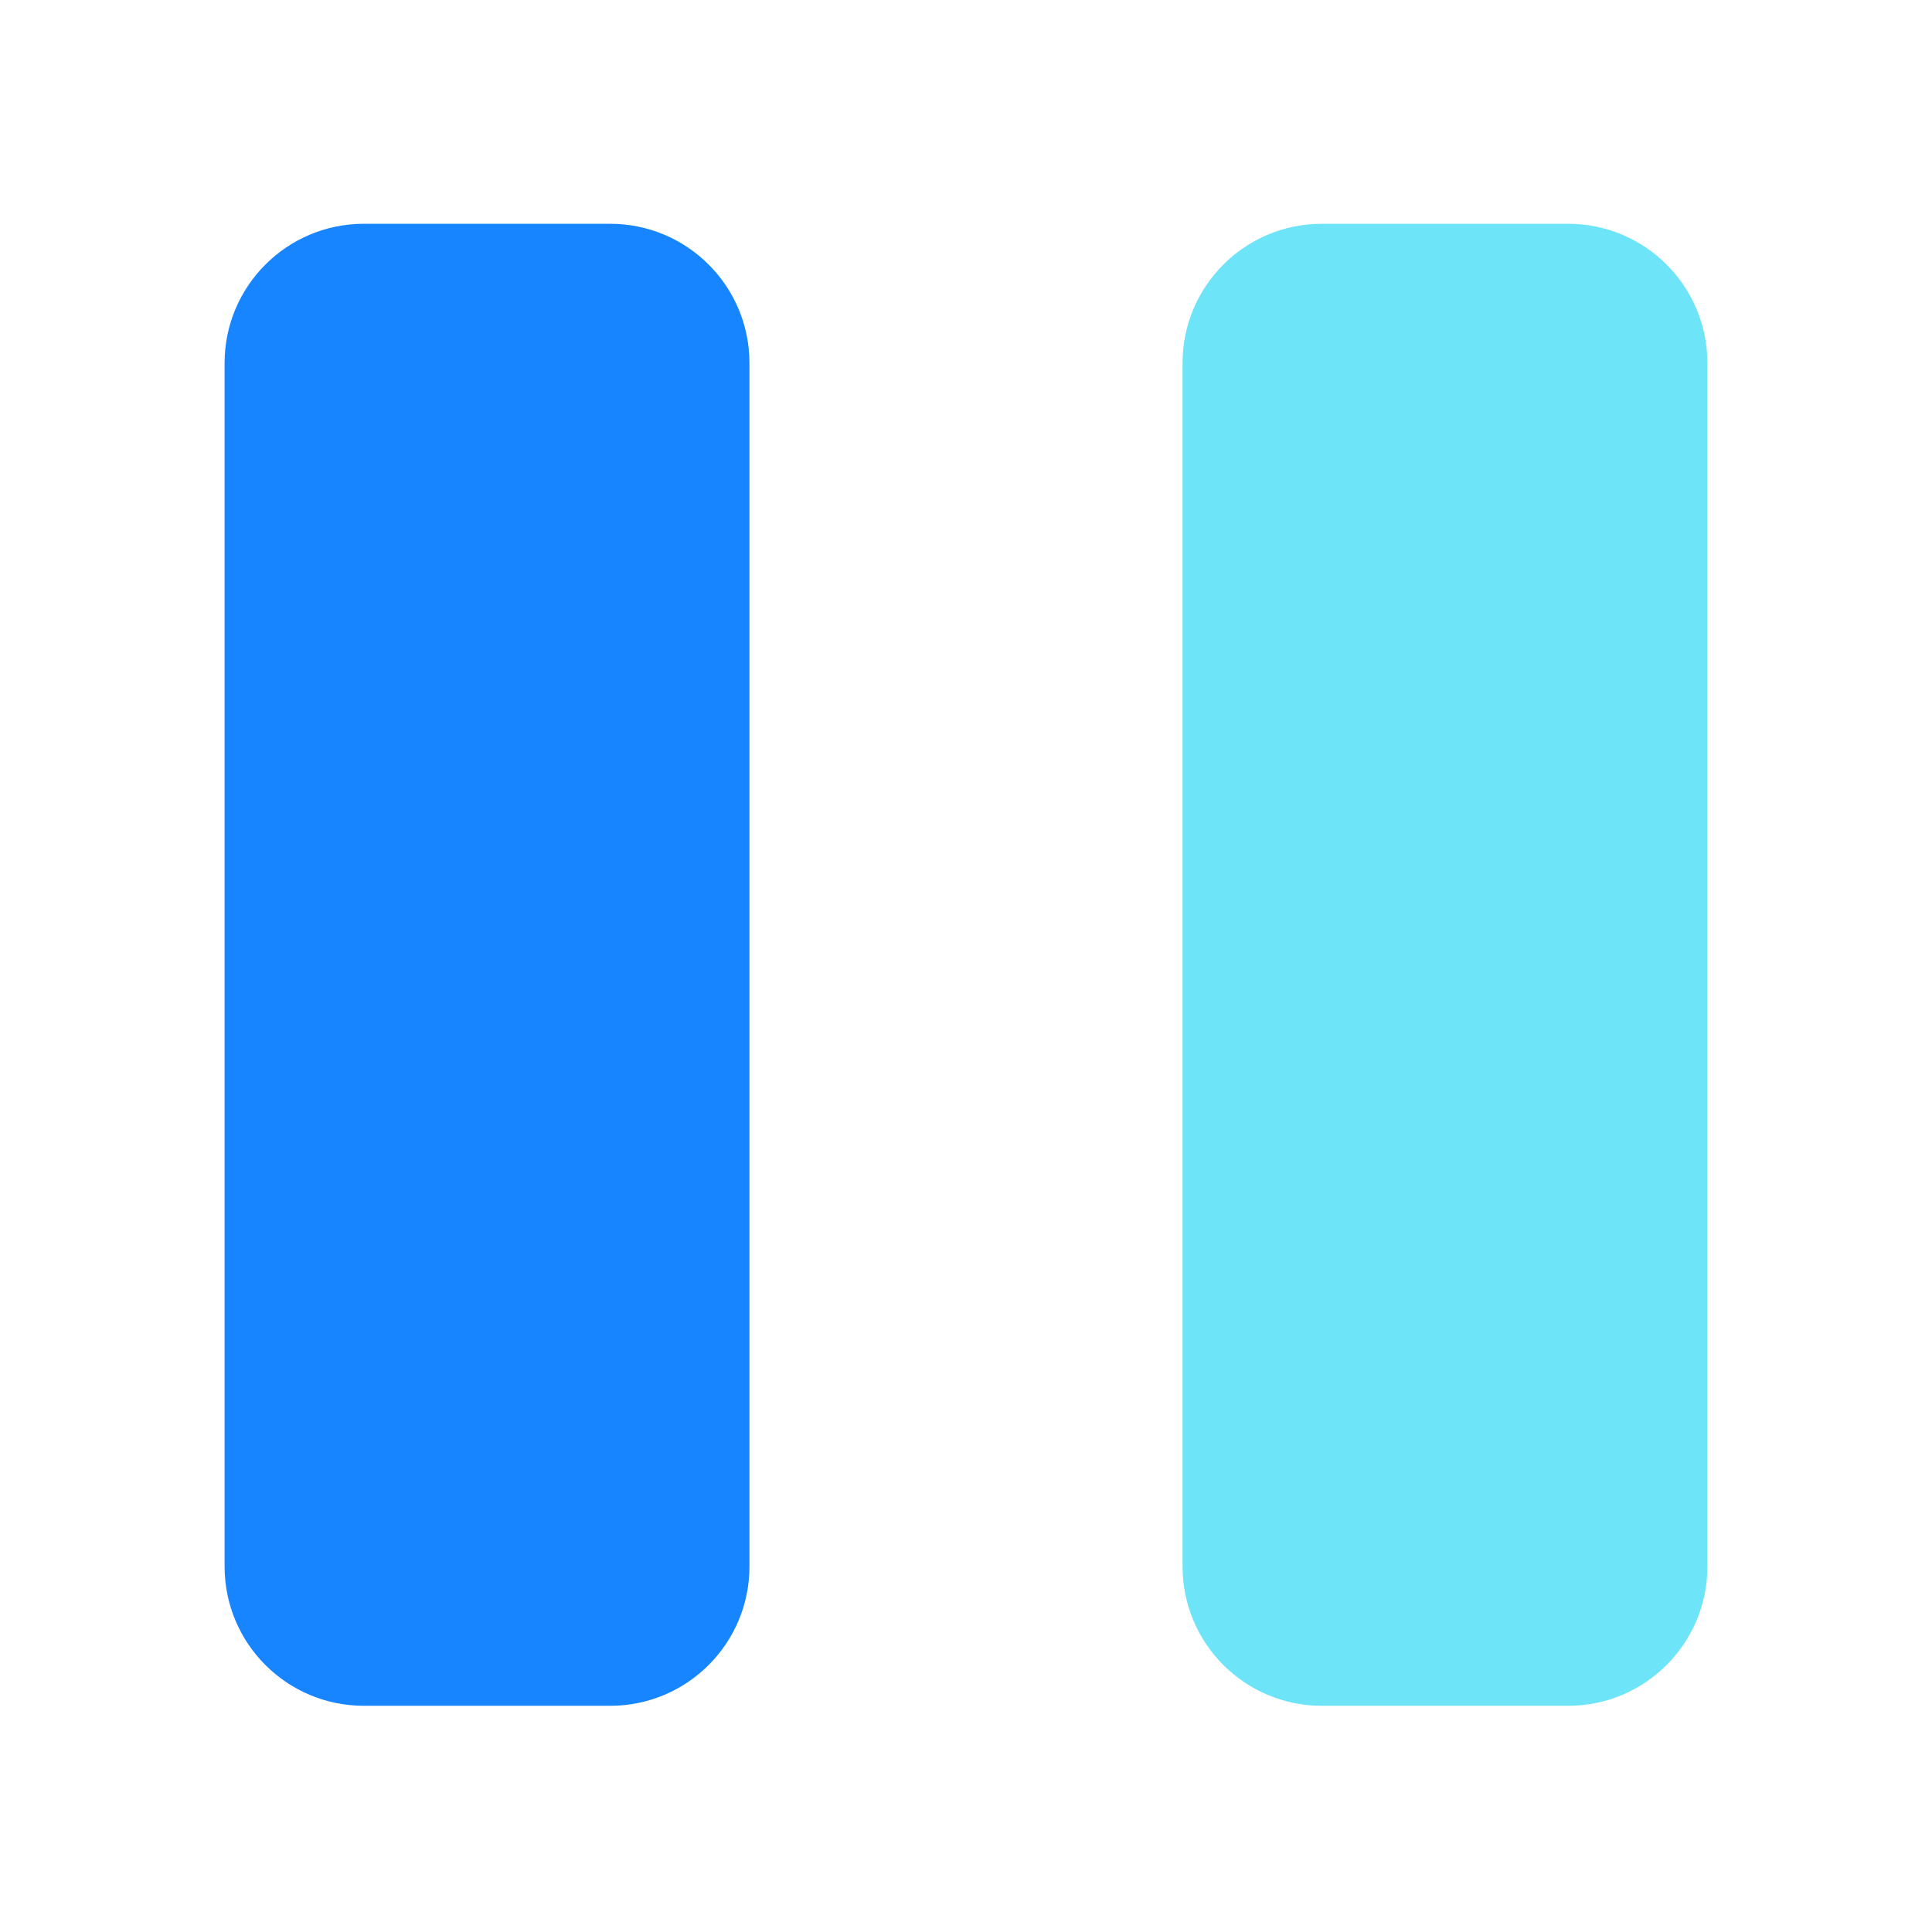
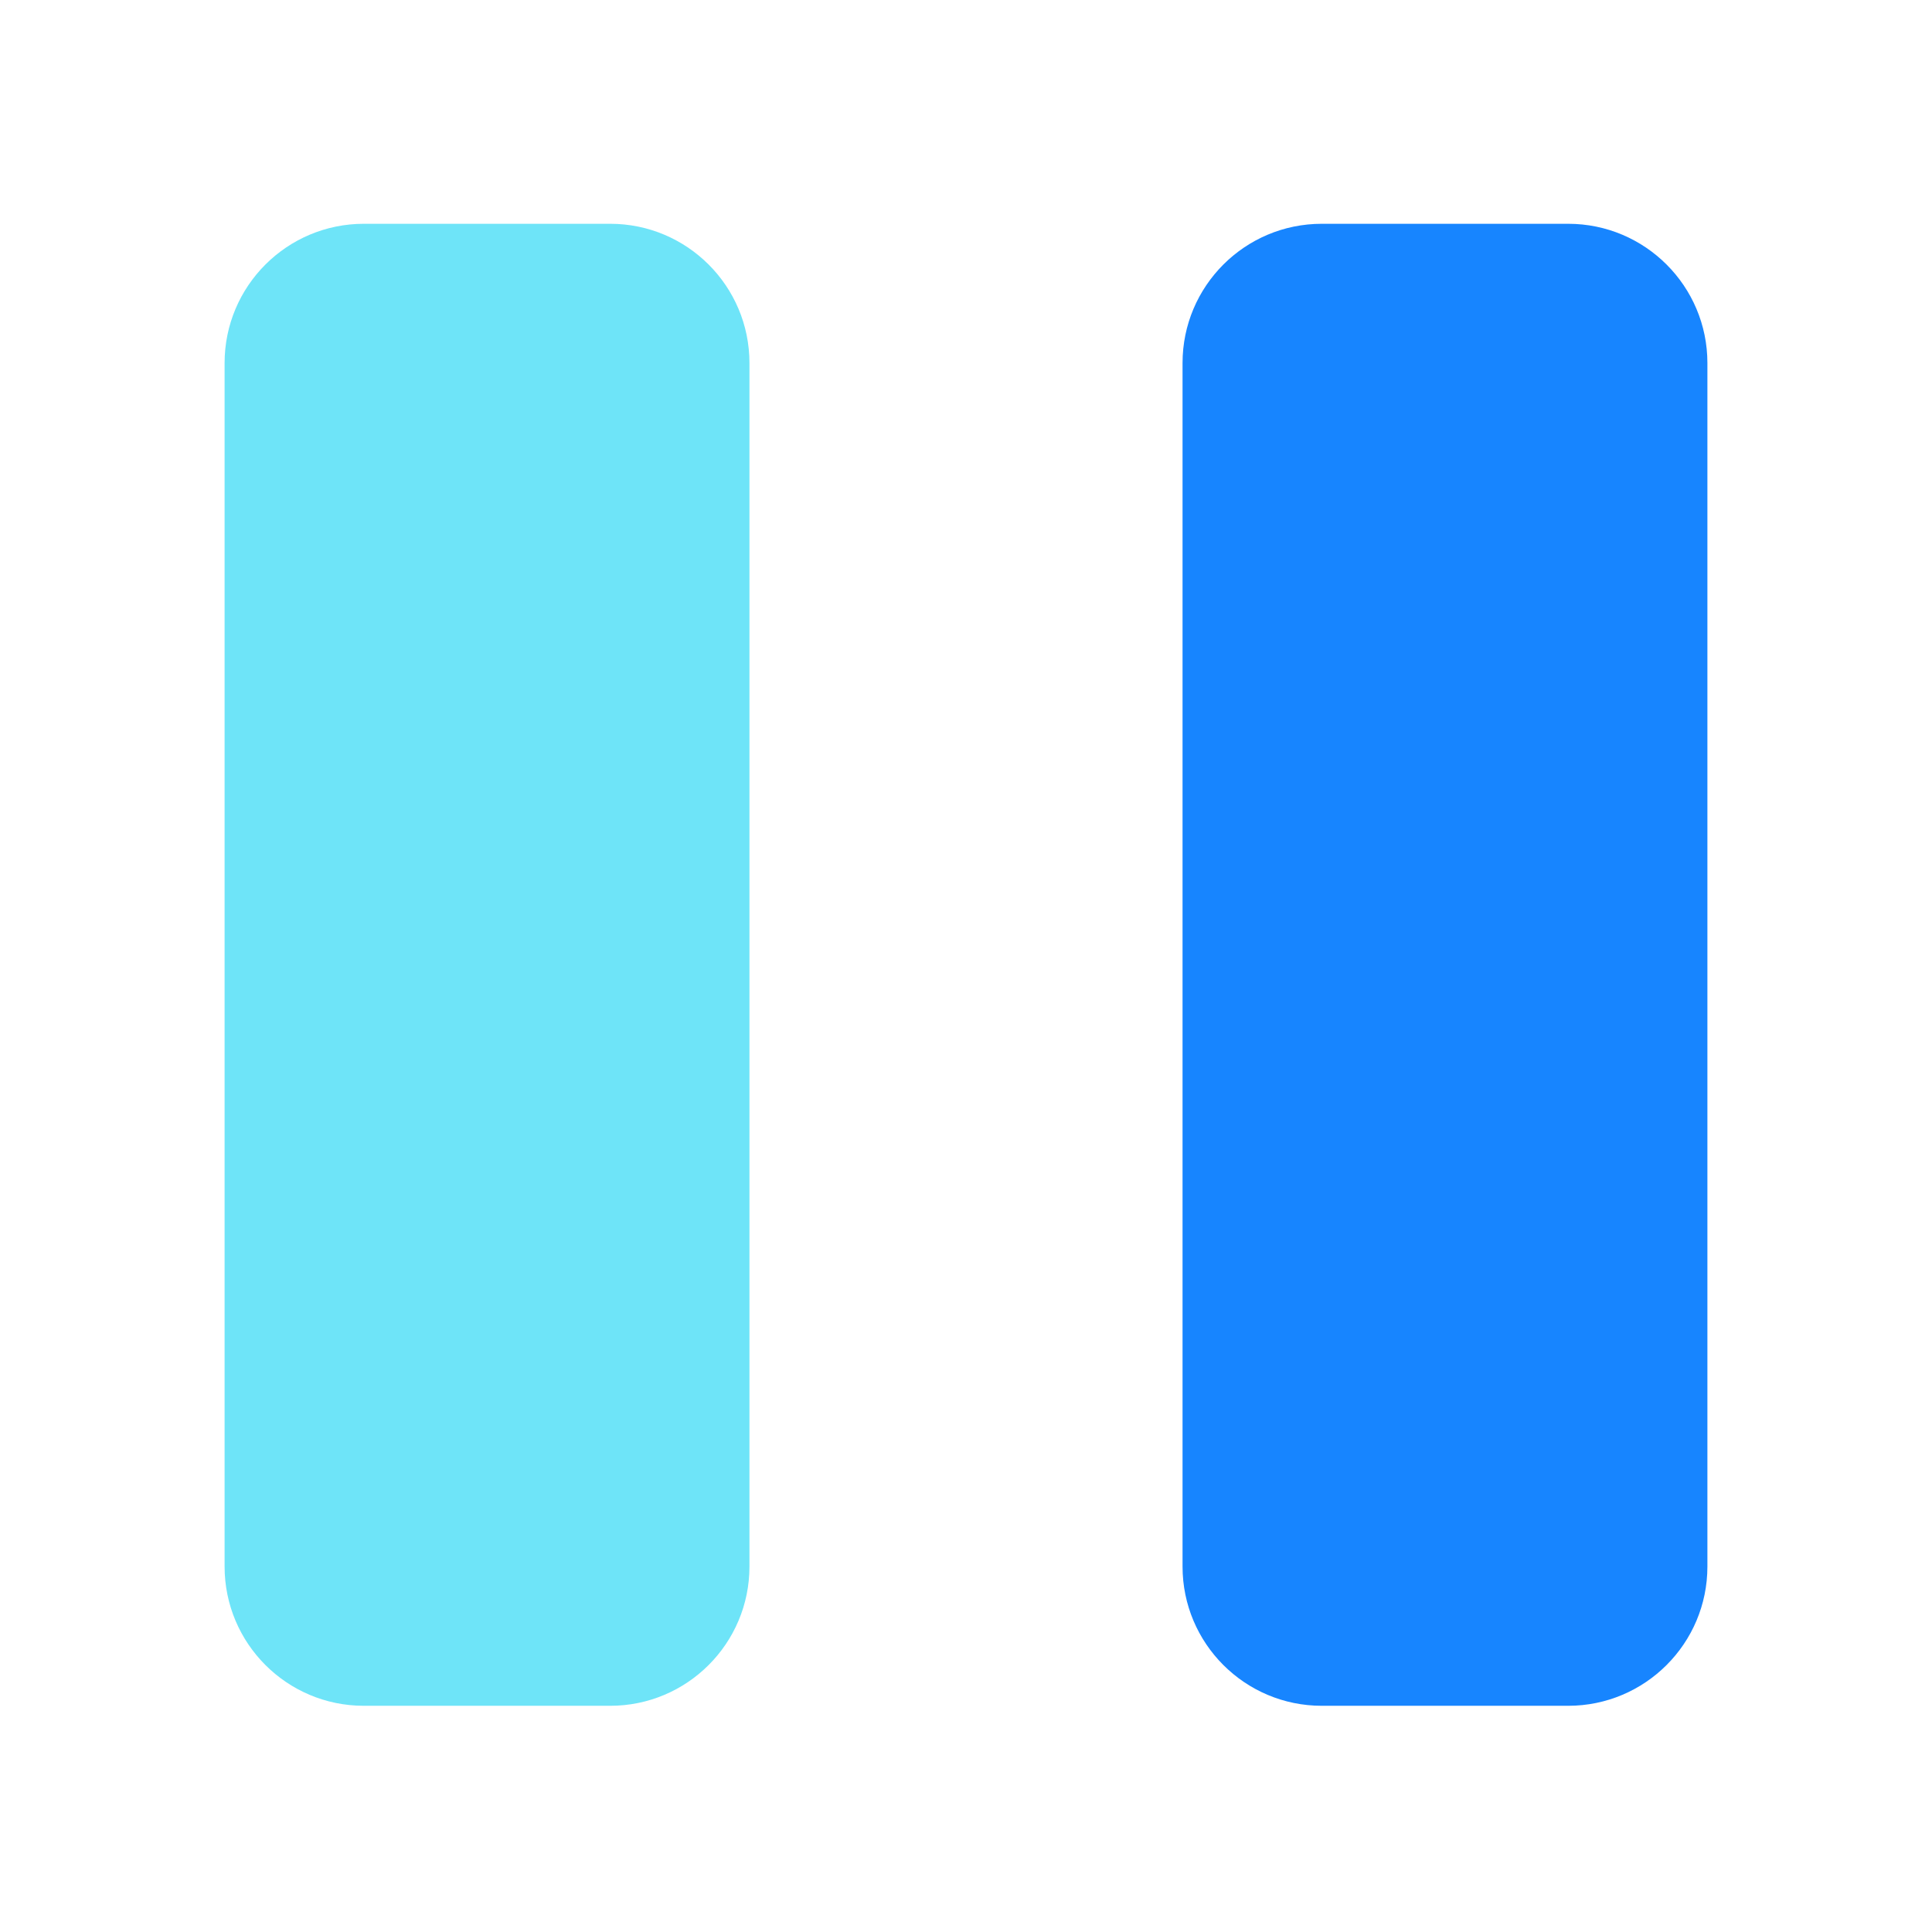
<svg xmlns="http://www.w3.org/2000/svg" id="a" viewBox="0 0 24 24">
-   <rect x="14.69" y="2.78" width="6.52" height="18.41" rx="1.73" ry="1.73" fill="#6ee4f8" />
-   <rect x="2.79" y="2.78" width="6.52" height="18.41" rx="1.73" ry="1.73" fill="#1785ff" />
+   <rect x="14.69" y="2.78" width="6.52" height="18.41" rx="1.73" ry="1.73" fill="#1785ff" />
+   <rect x="2.79" y="2.78" width="6.52" height="18.41" rx="1.73" ry="1.73" fill="#6ee4f8" />
</svg>
